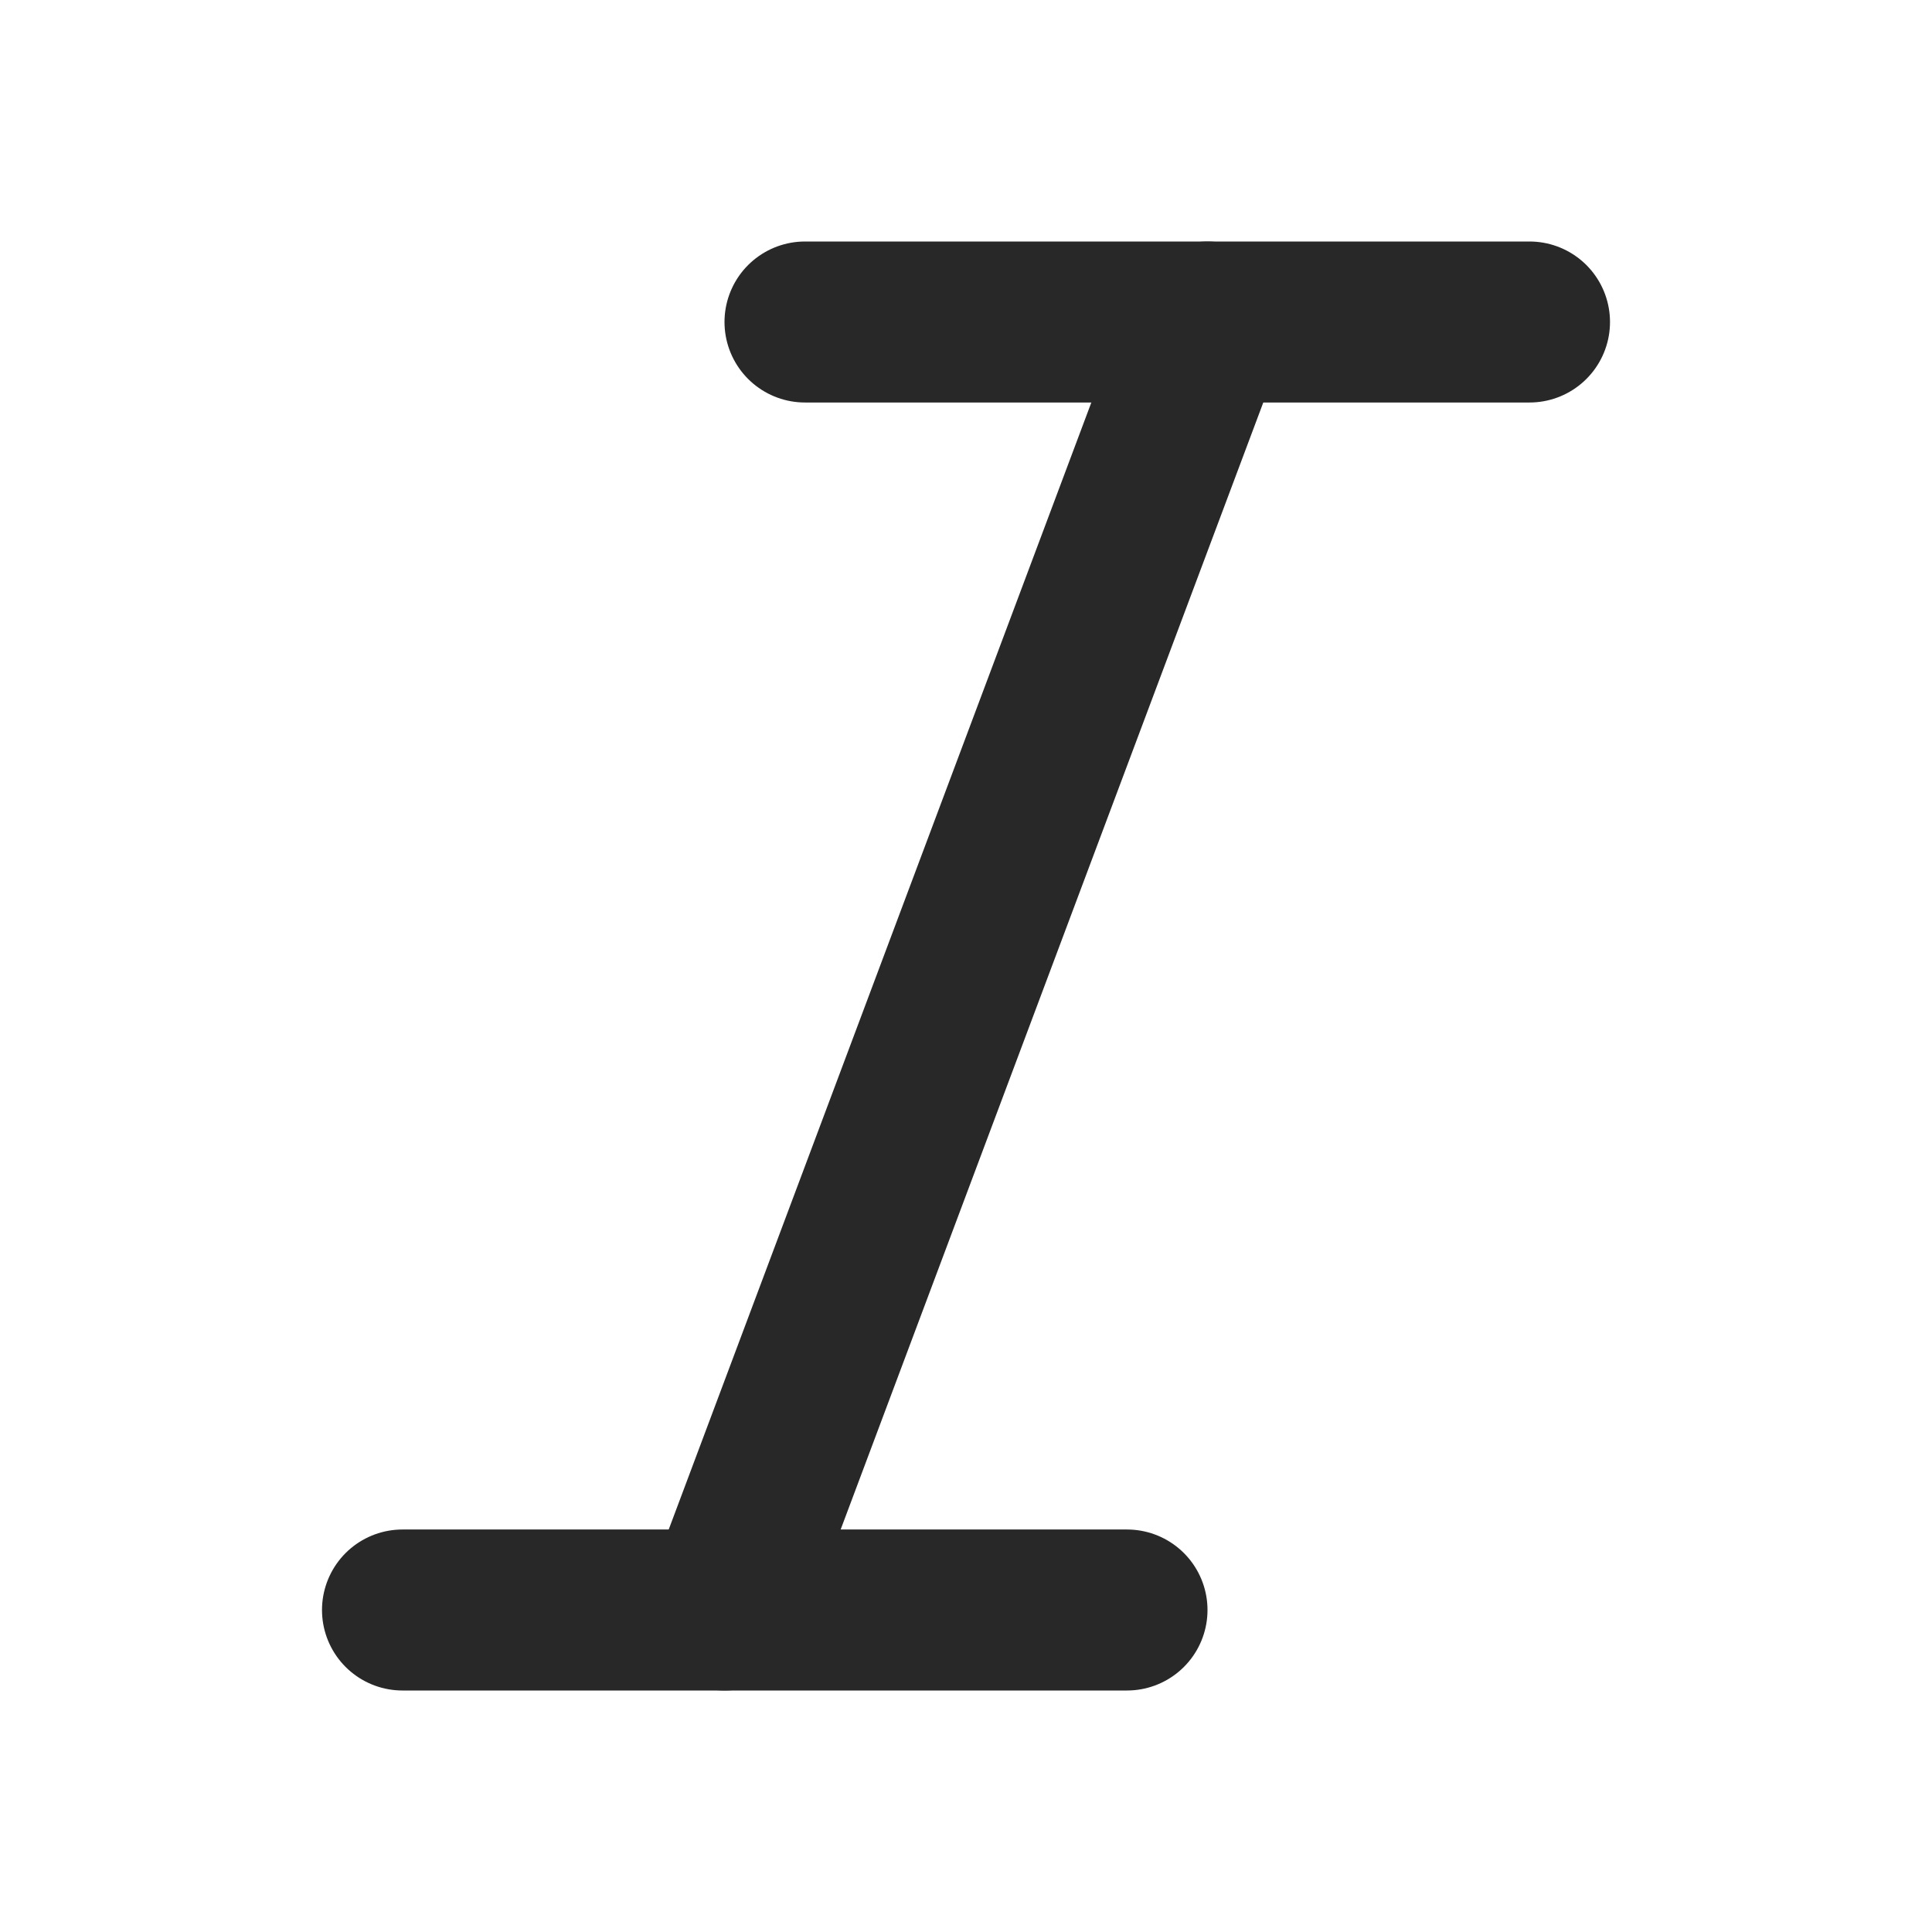
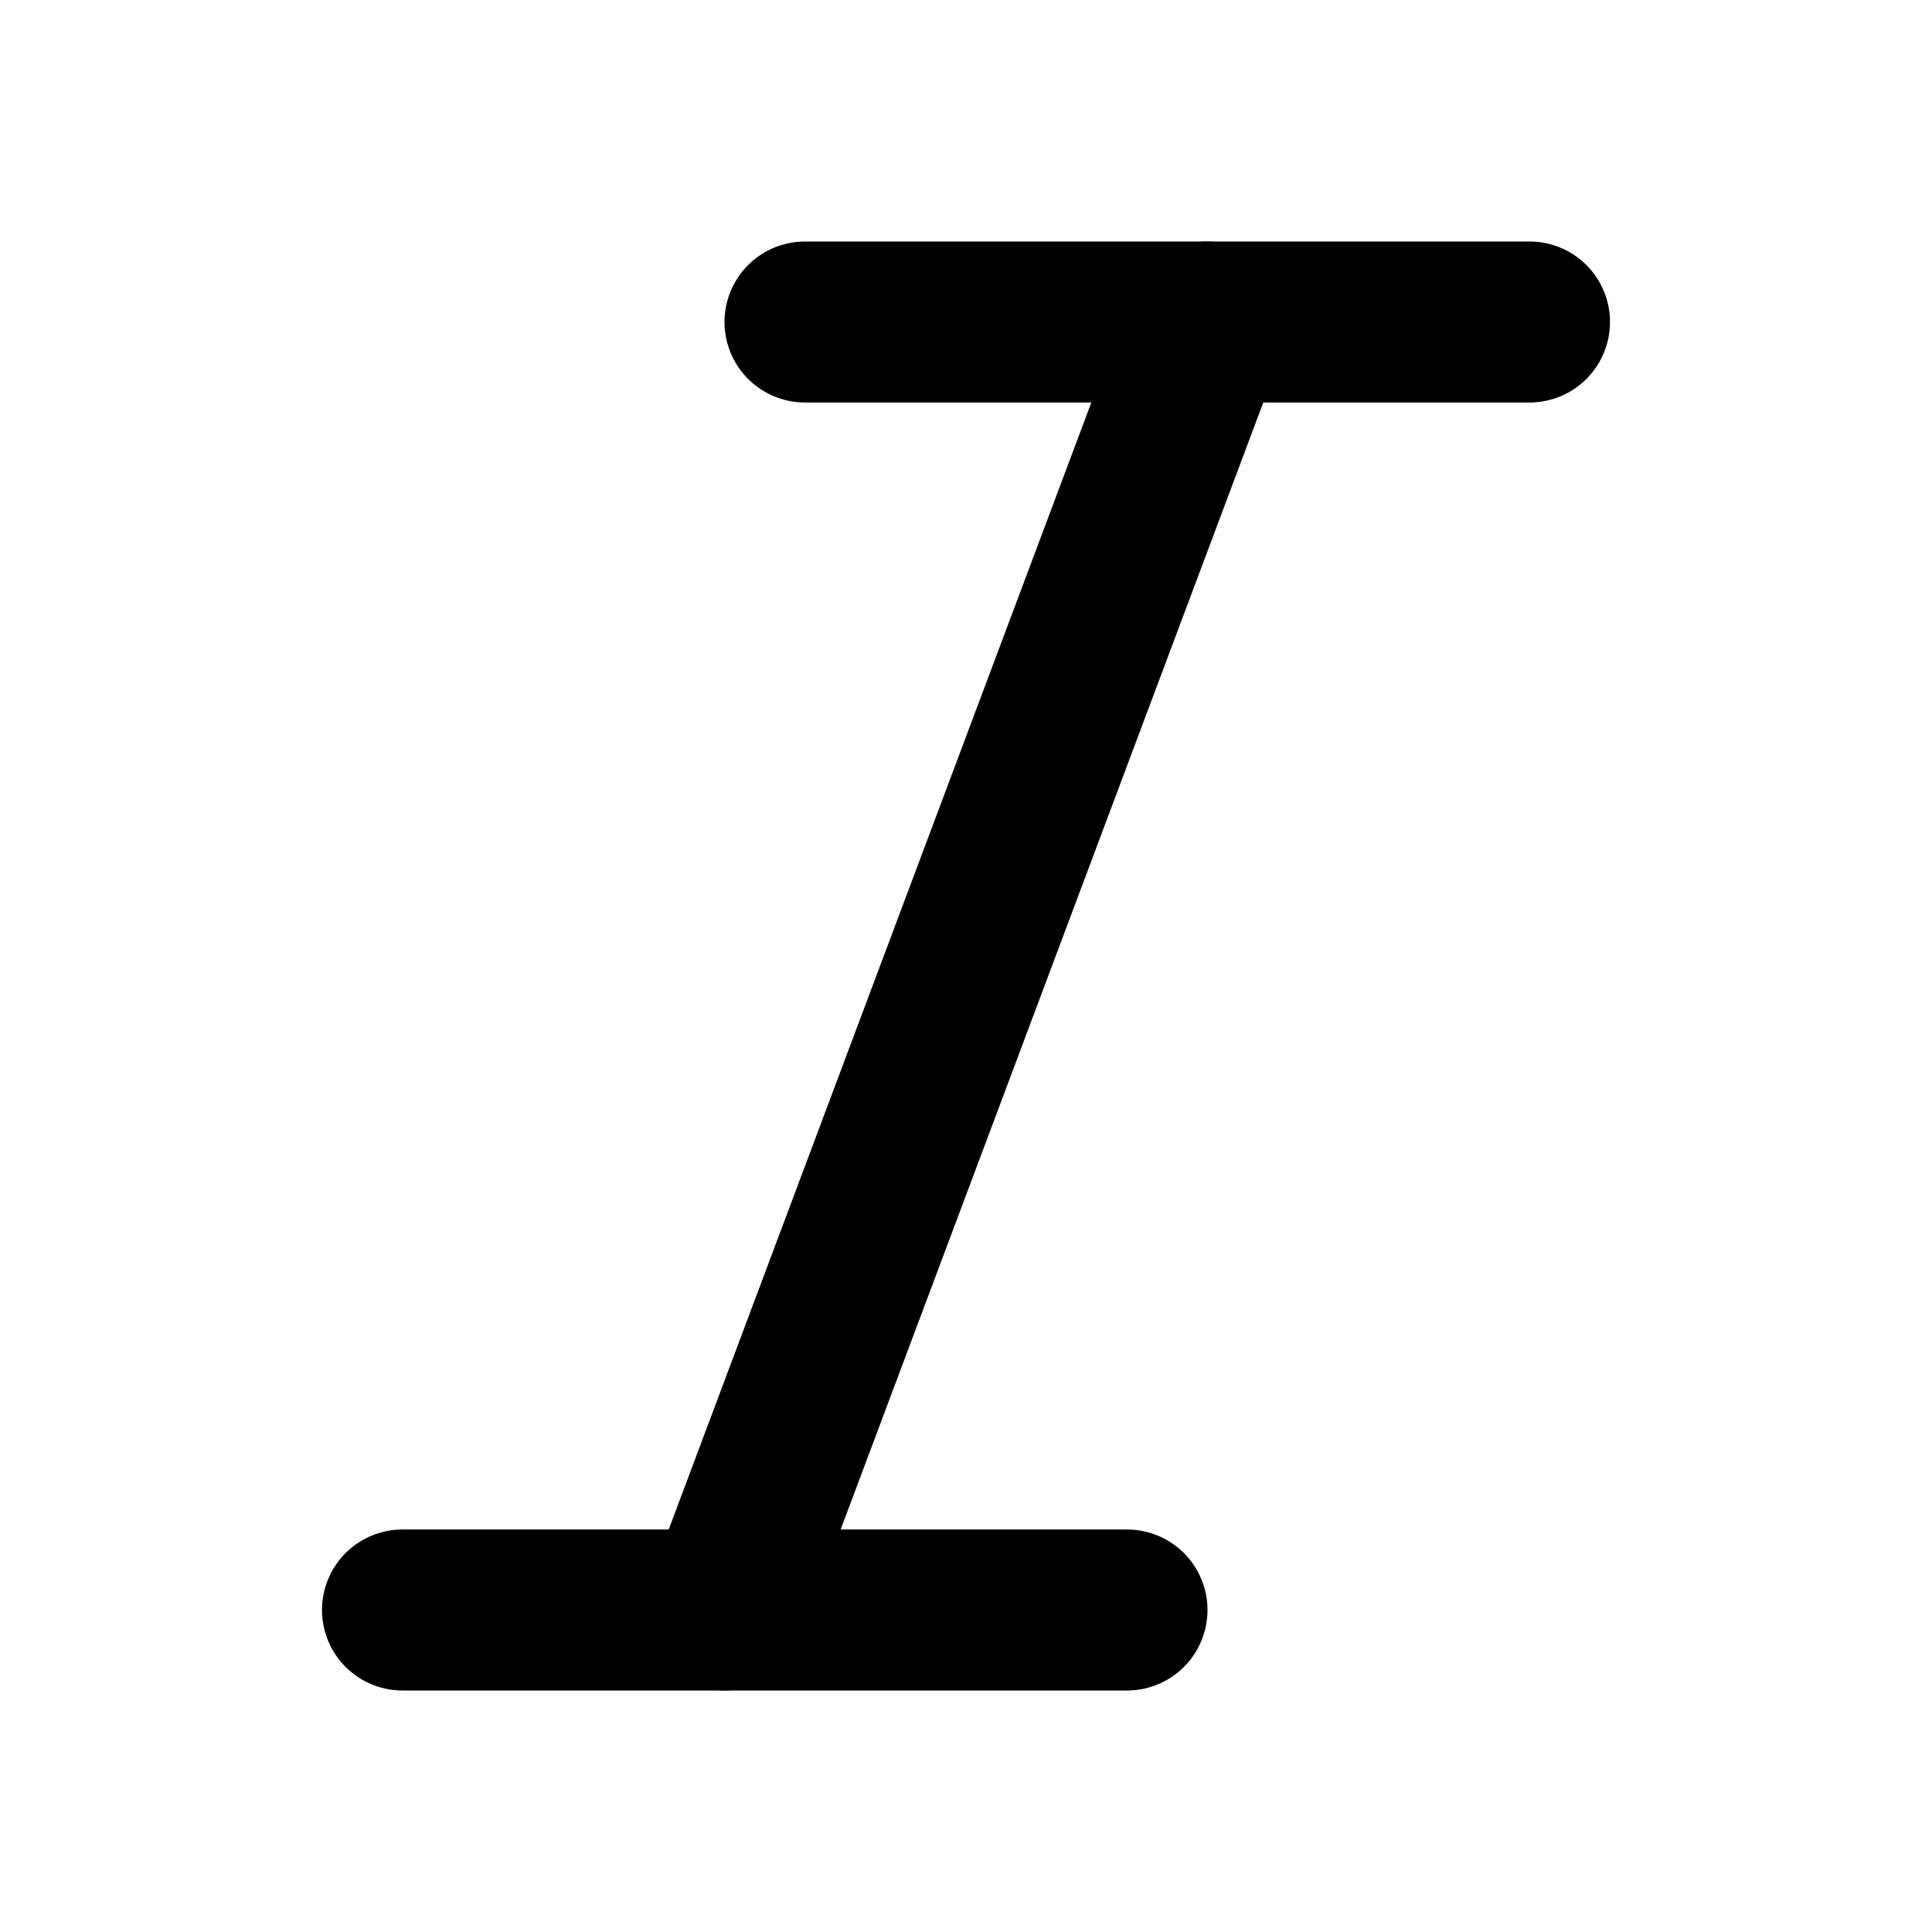
- <svg xmlns="http://www.w3.org/2000/svg" width="24" height="24" viewBox="0 0 24 24" fill="none" stroke="#282828" stroke-width="2" stroke-linecap="round" stroke-linejoin="round" class="feather feather-italic">
+ <svg xmlns="http://www.w3.org/2000/svg" width="24" height="24" viewBox="0 0 24 24" fill="none" stroke="currentColor" stroke-width="2" stroke-linecap="round" stroke-linejoin="round" class="feather feather-italic">
  <line x1="19" y1="4" x2="10" y2="4" />
  <line x1="14" y1="20" x2="5" y2="20" />
  <line x1="15" y1="4" x2="9" y2="20" />
</svg>
